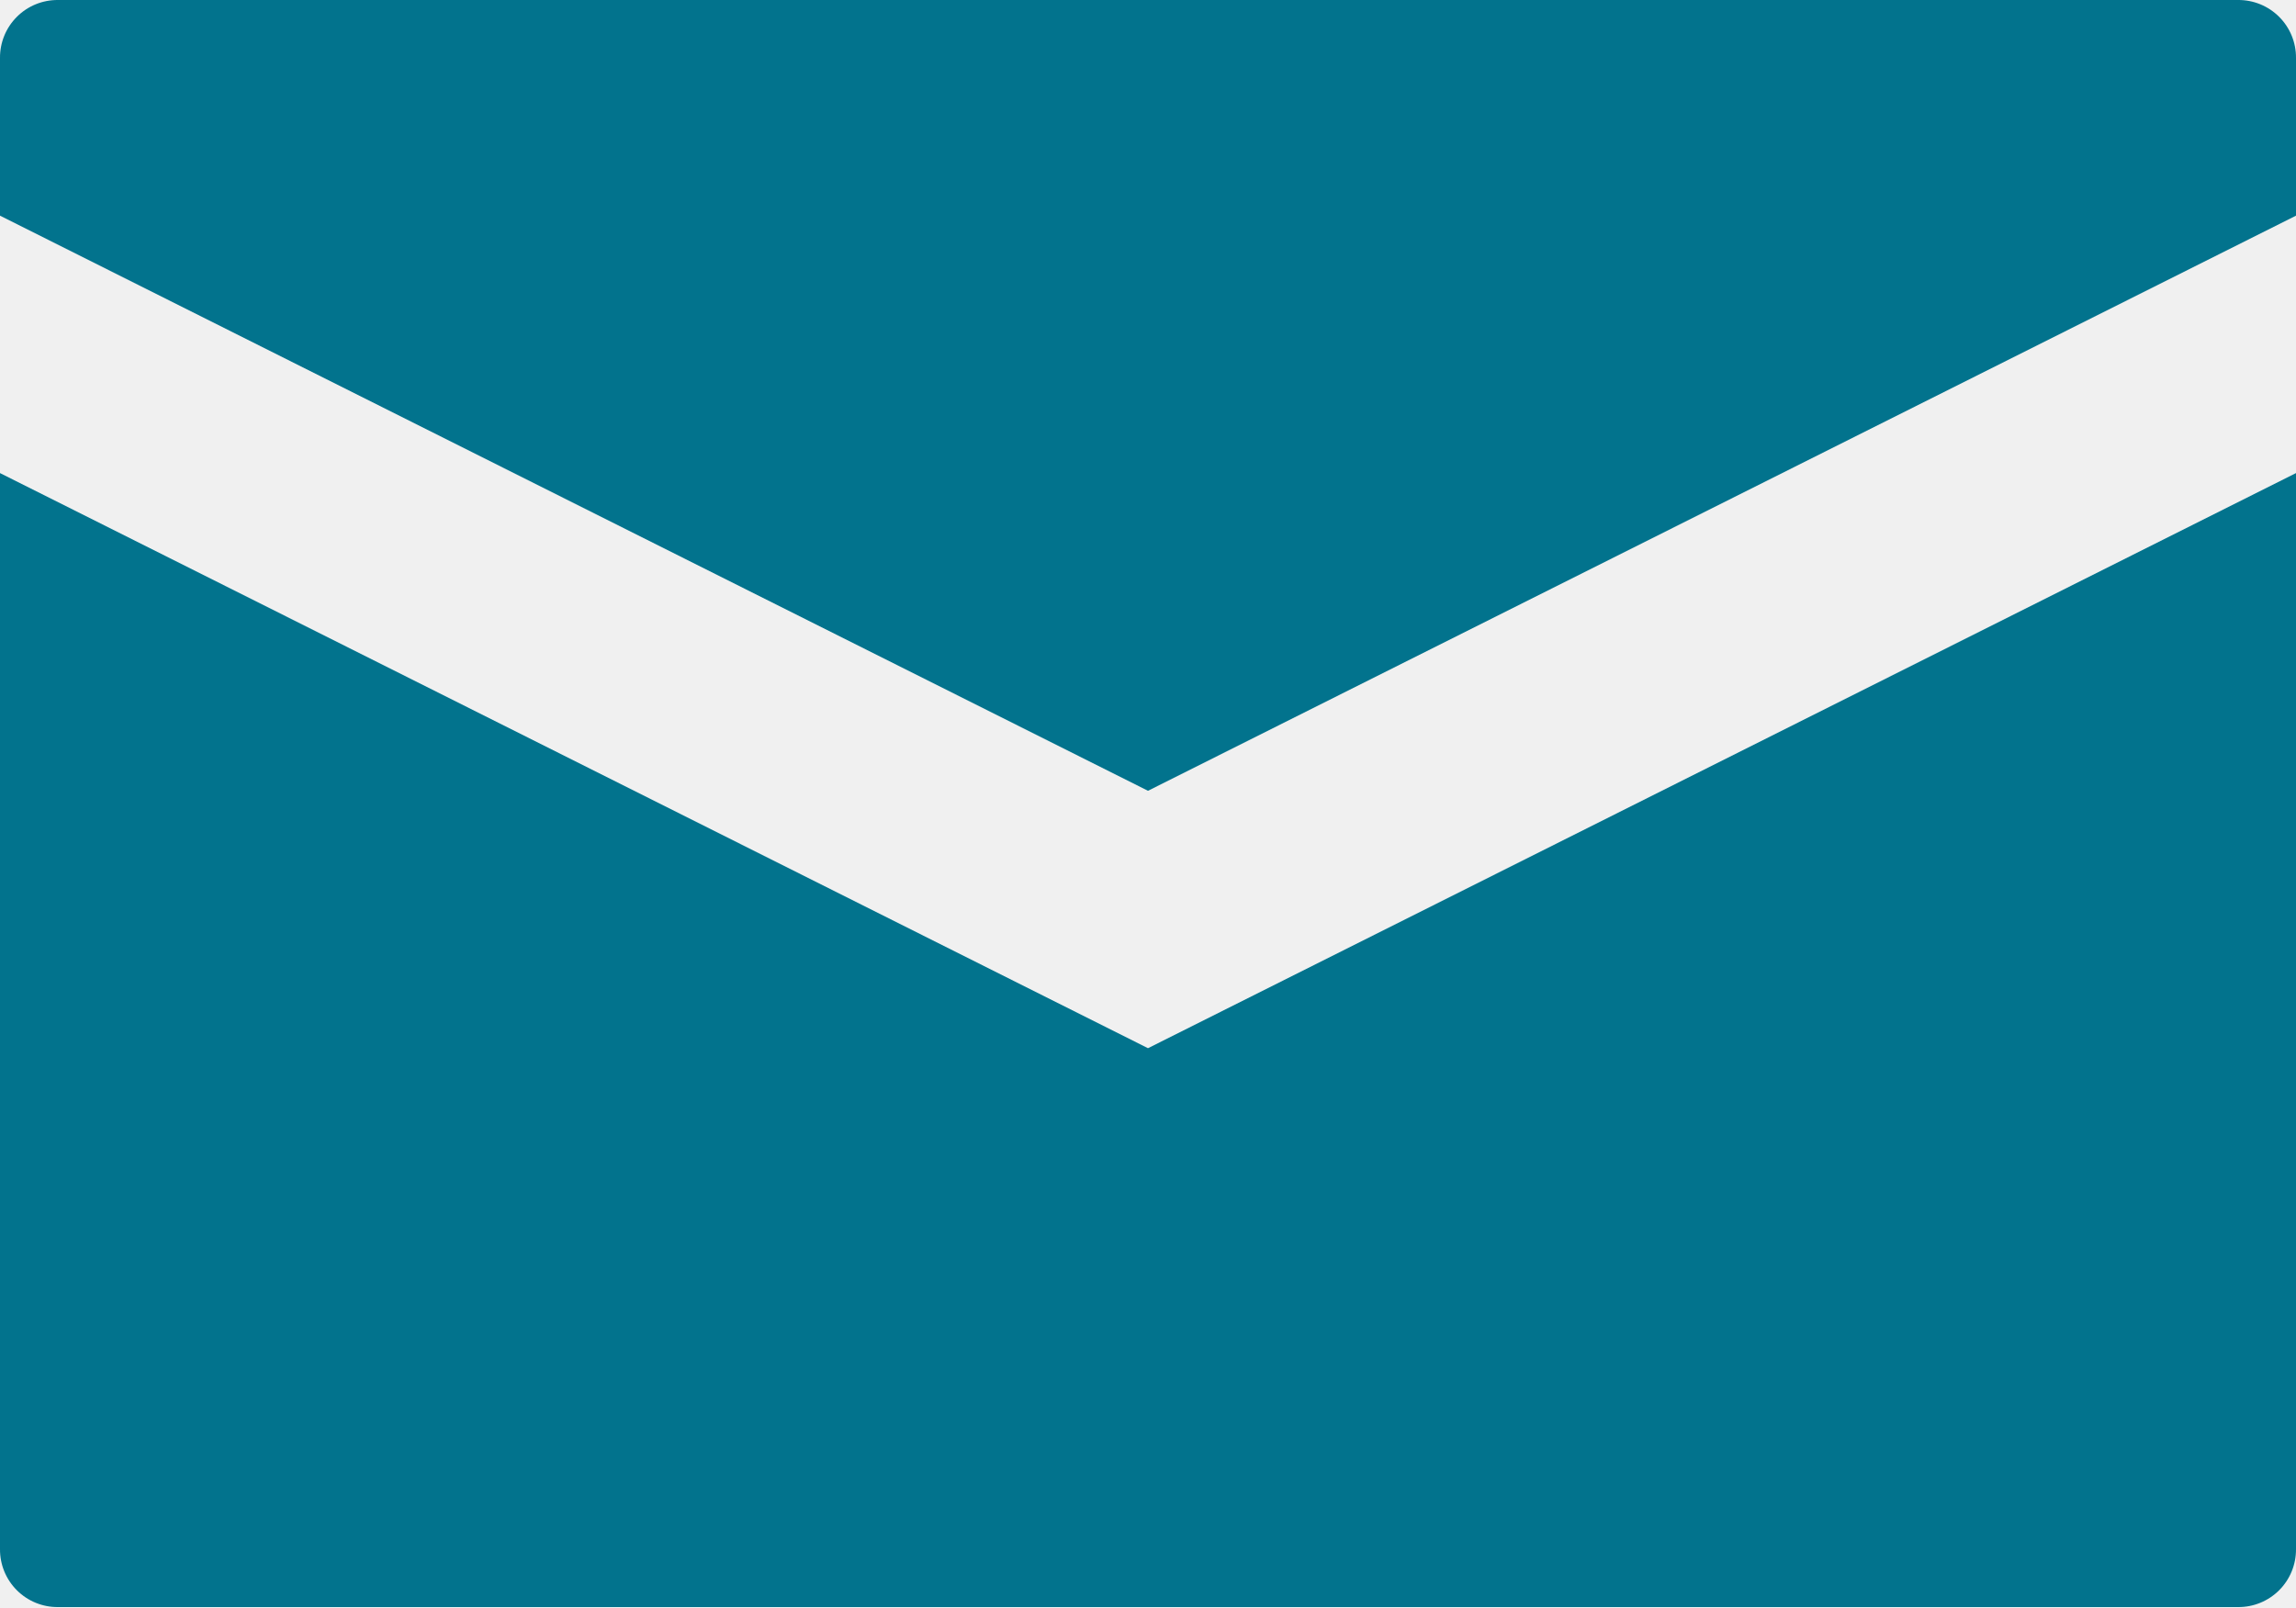
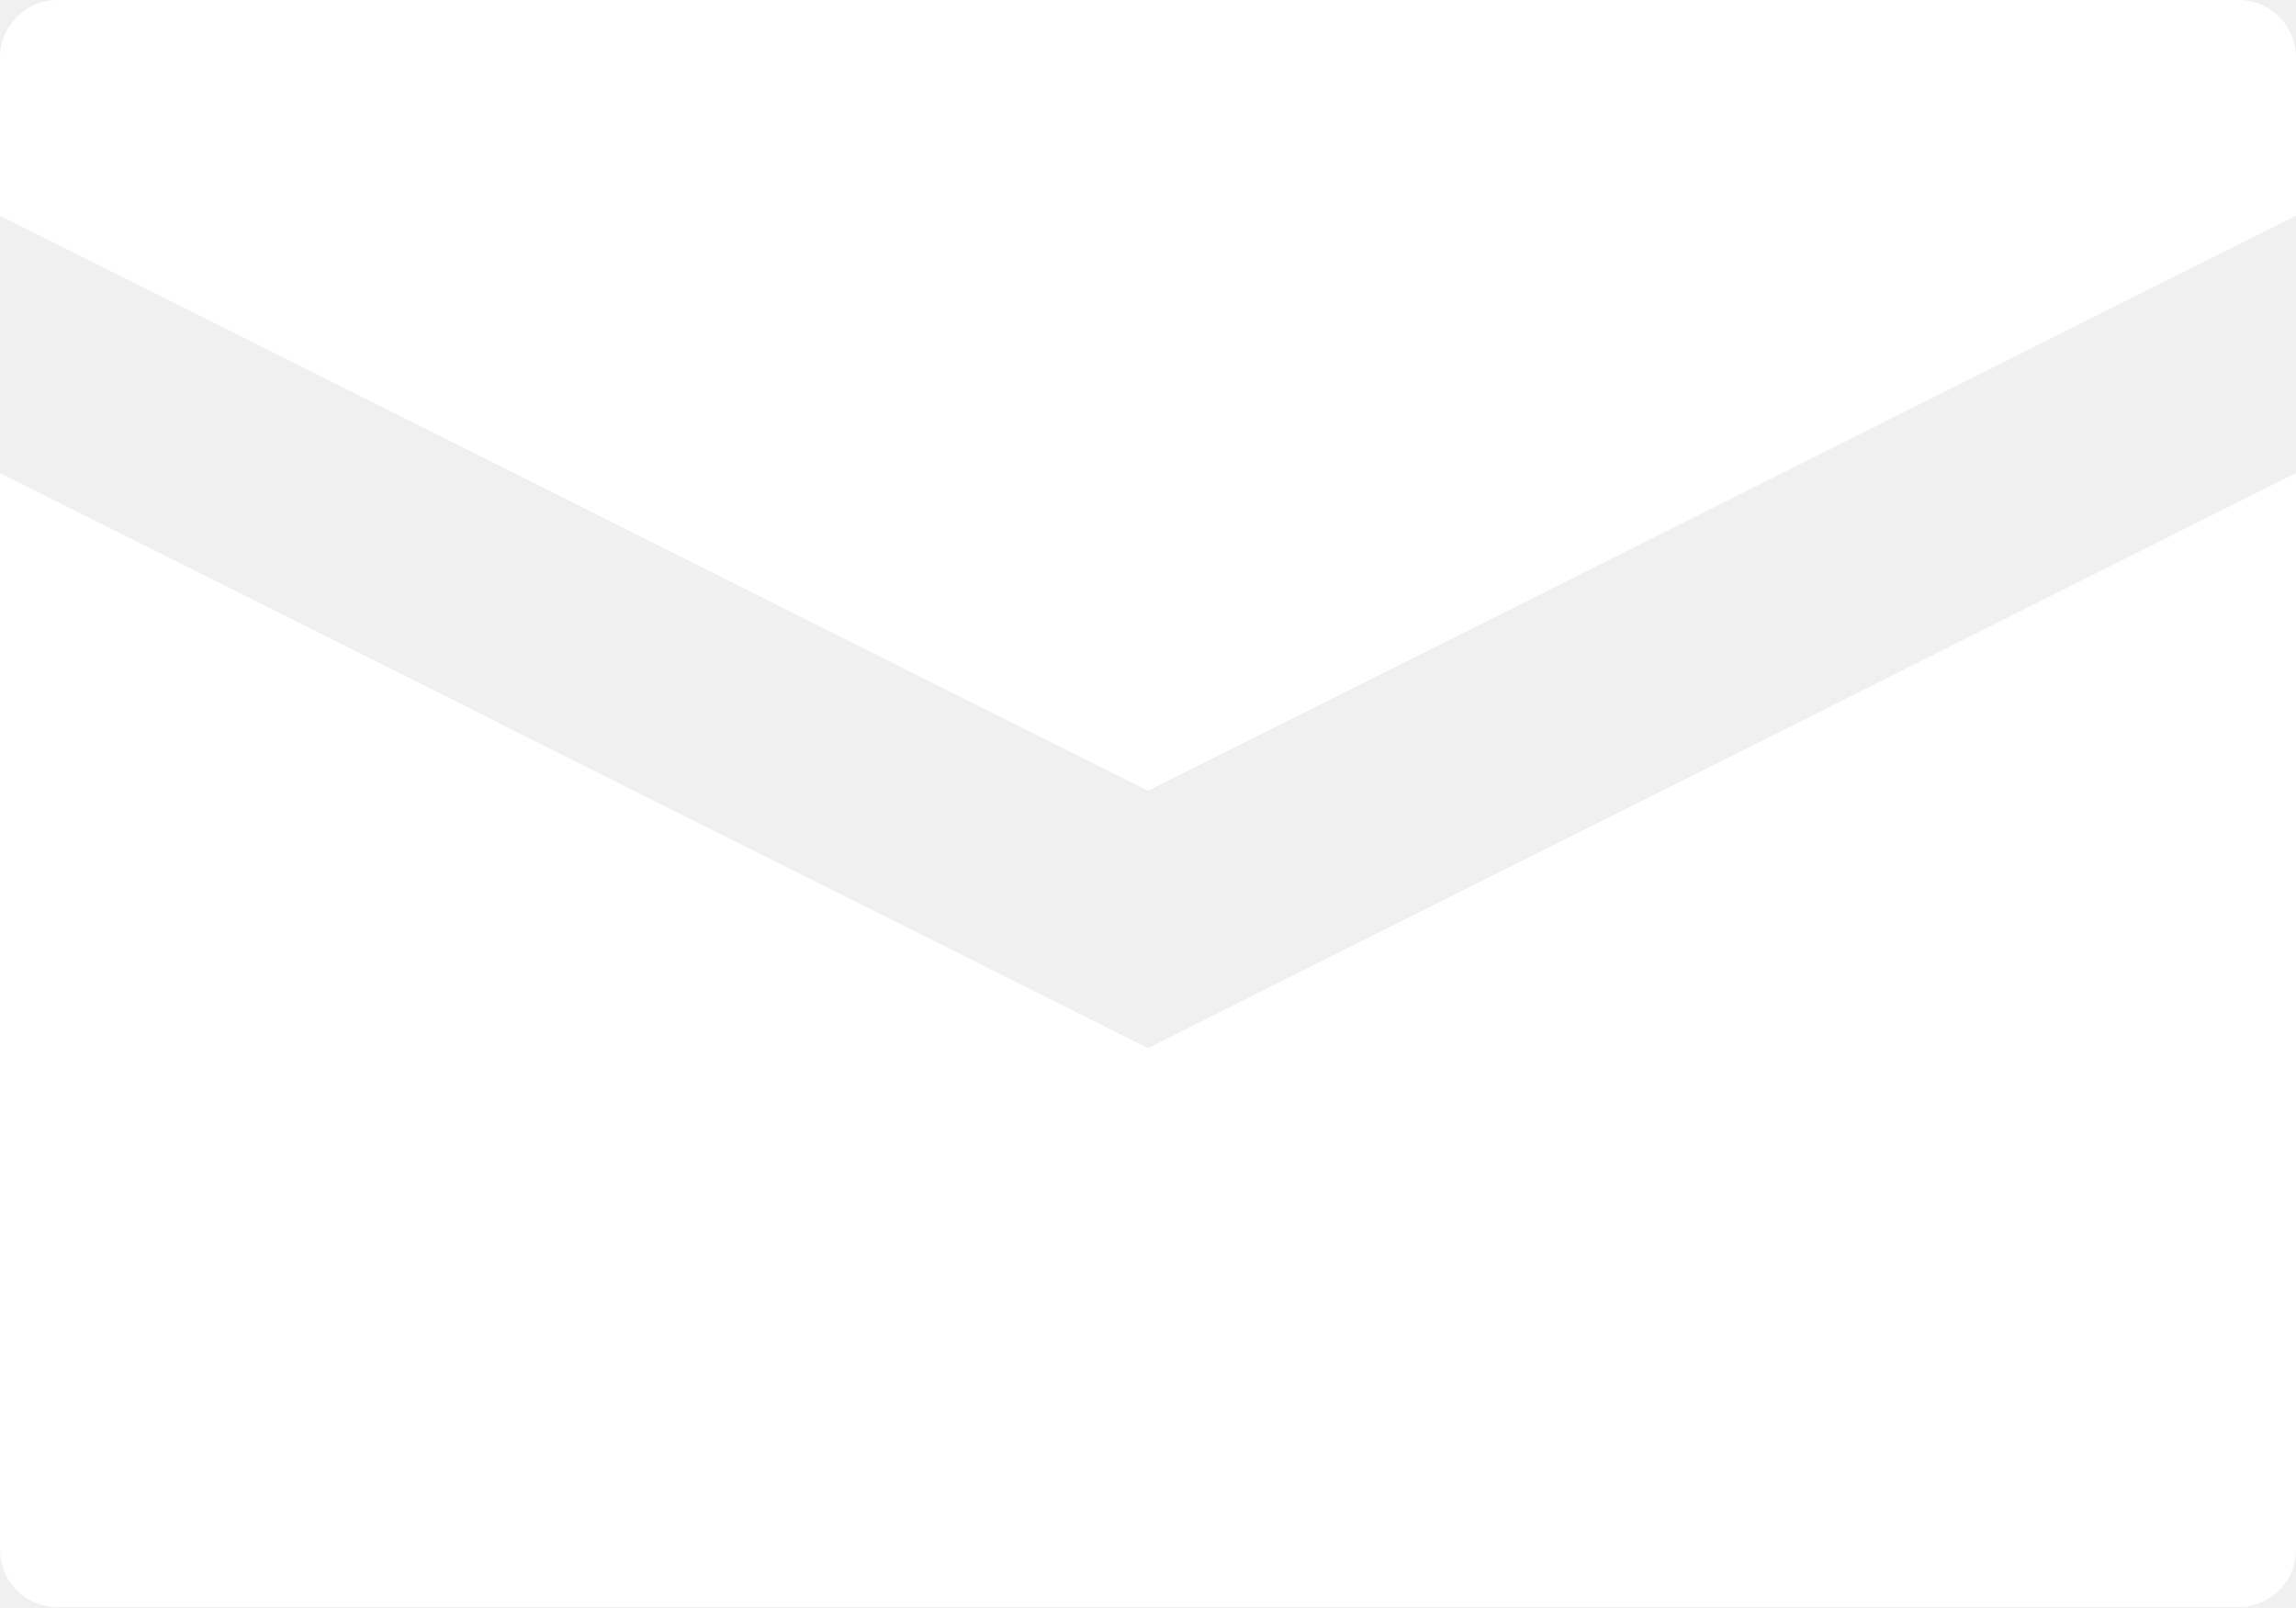
<svg xmlns="http://www.w3.org/2000/svg" width="30" id="Laag_1" data-name="Laag 1" viewBox="0 0 99 69.3">
-   <path fill="#02738D" d="M99.5,17.8A2.48,2.48,0,0,0,97,15.3H3A2.48,2.48,0,0,0,.5,17.8v6.8L50,49.4,99.5,24.6Z" transform="translate(-0.5 -15.3)" />
-   <path fill="#02738D" d="M99.5,35.7,50,60.5.5,35.7V82.1A2.48,2.48,0,0,0,3,84.6H97a2.48,2.48,0,0,0,2.5-2.5Z" transform="translate(-0.5 -15.3)" />
+   <path fill="#fff" d="M99.5,17.8A2.48,2.48,0,0,0,97,15.3H3A2.48,2.48,0,0,0,.5,17.8v6.8L50,49.4,99.5,24.6Z" transform="translate(-0.5 -15.3)" />
+   <path fill="#fff" d="M99.5,35.7,50,60.5.5,35.7V82.1A2.48,2.48,0,0,0,3,84.6H97a2.48,2.48,0,0,0,2.5-2.5Z" transform="translate(-0.5 -15.3)" />
</svg>
